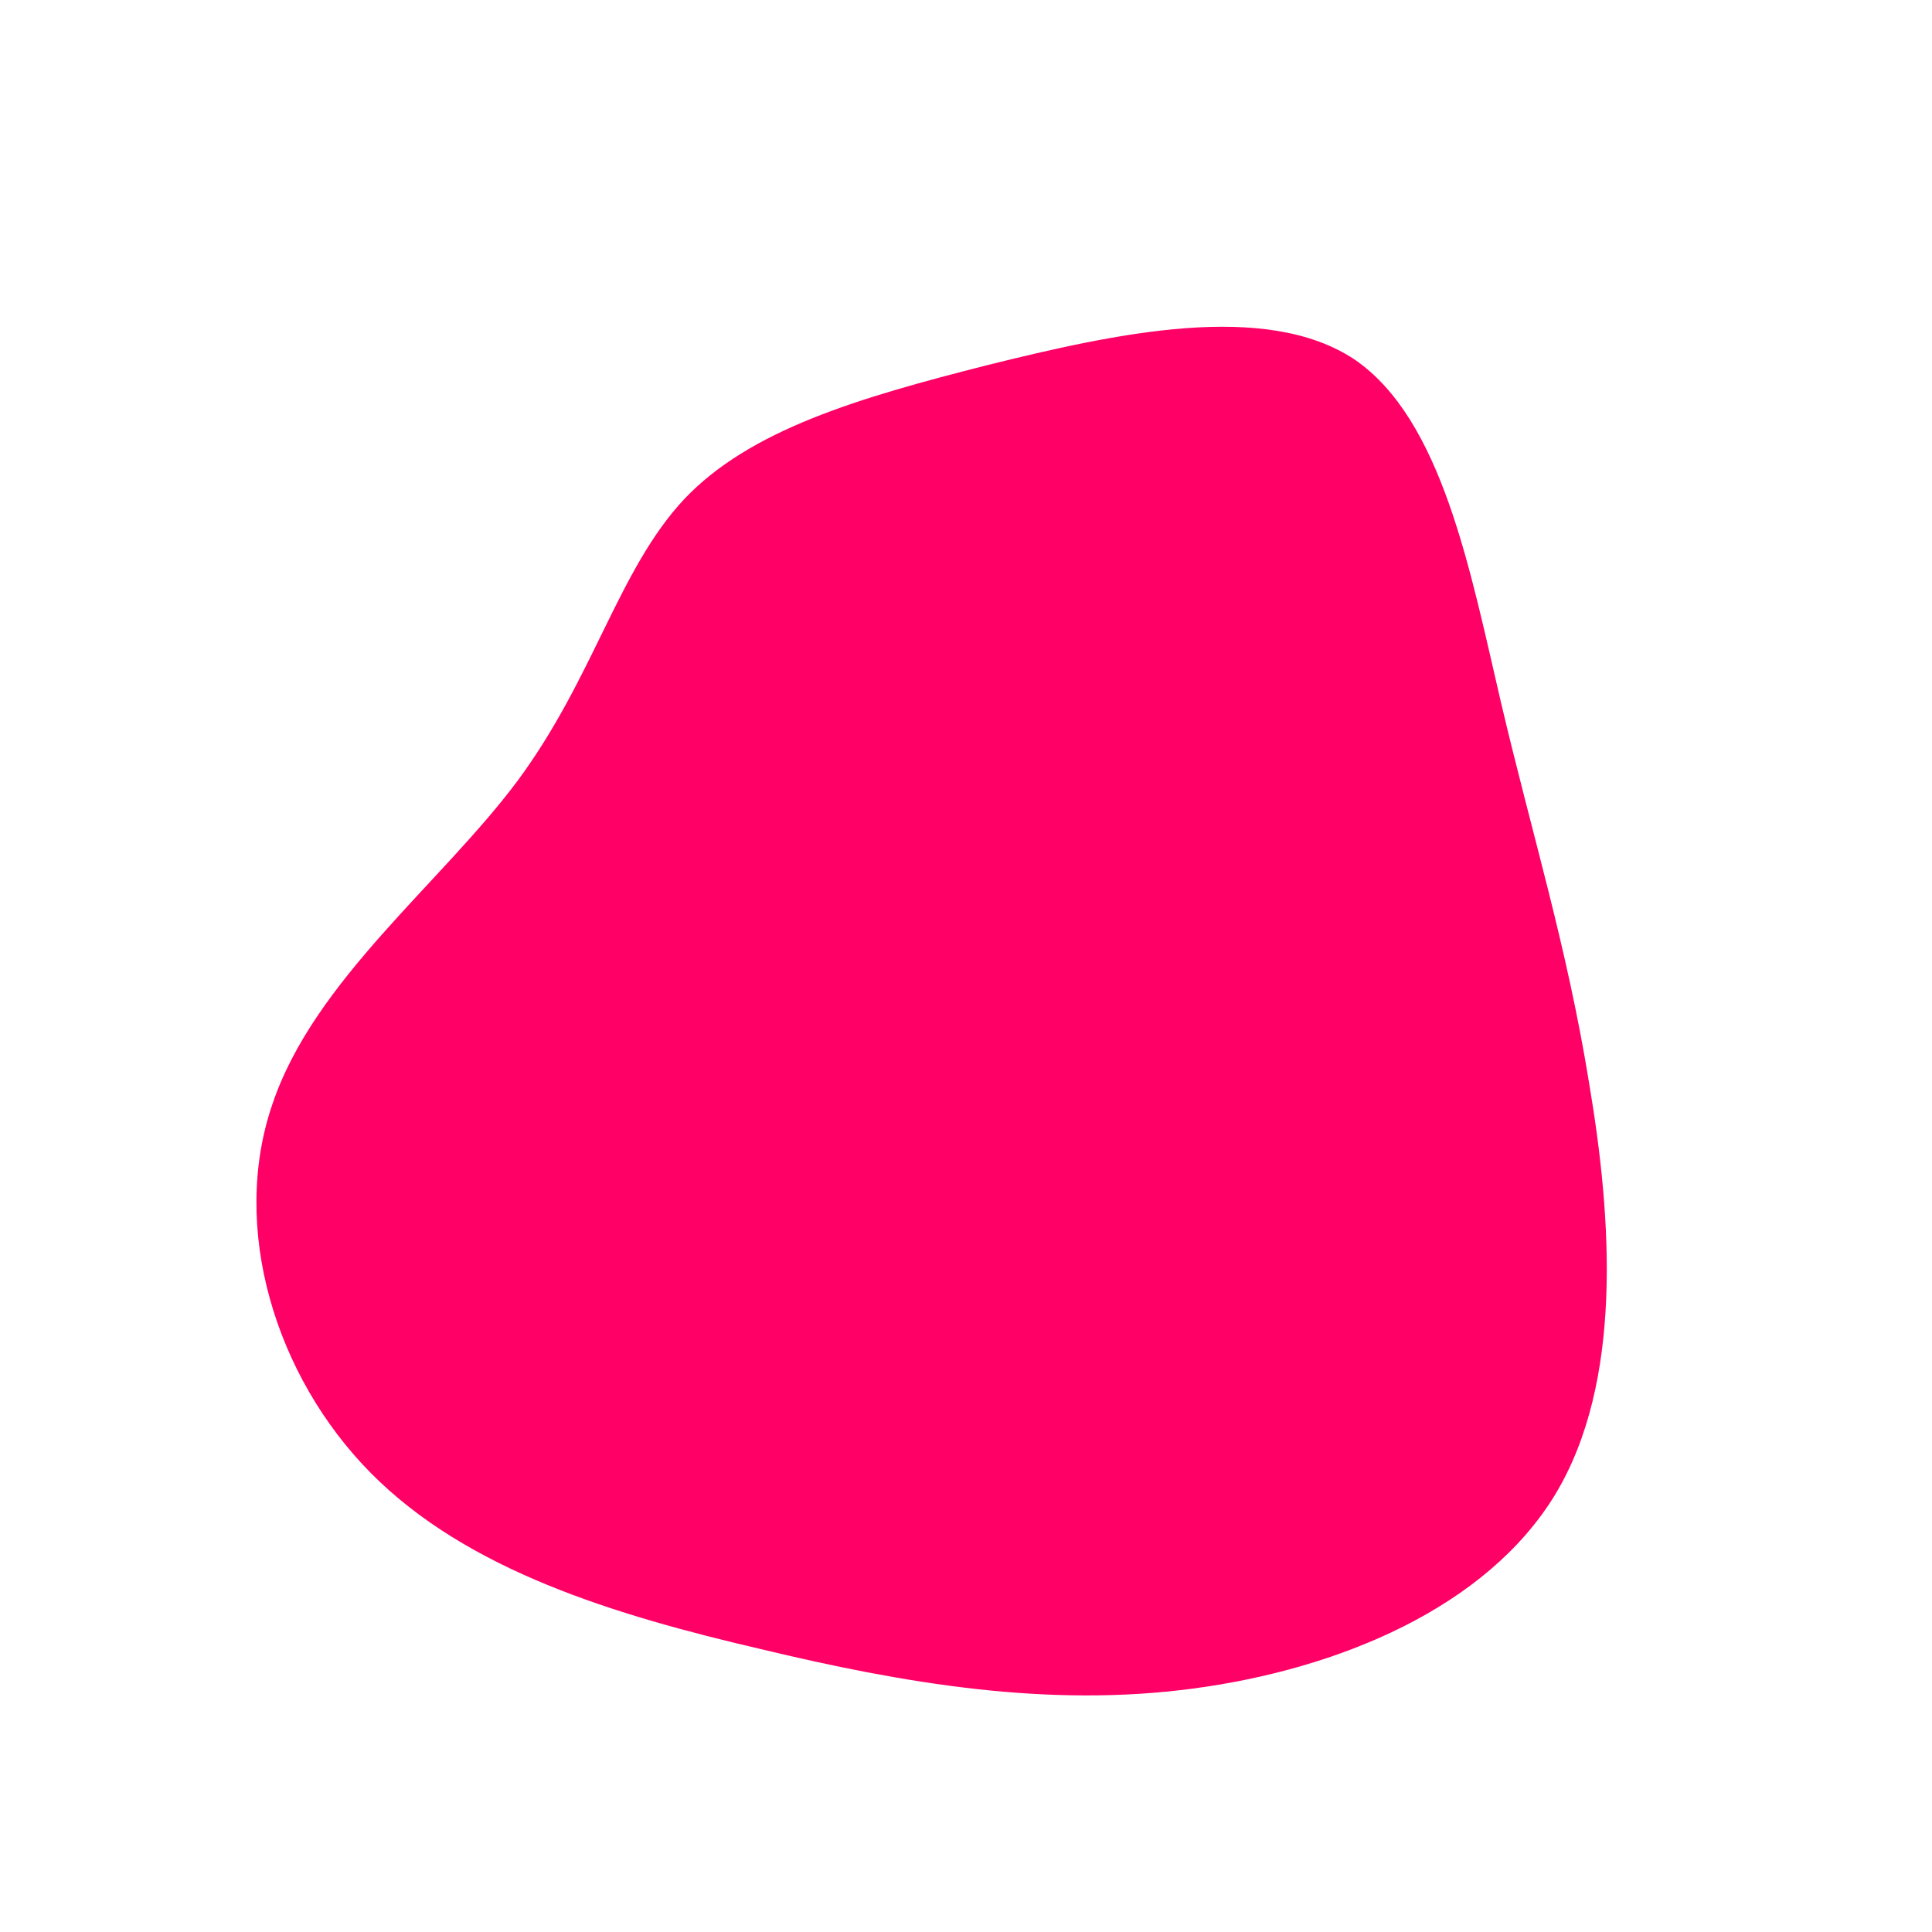
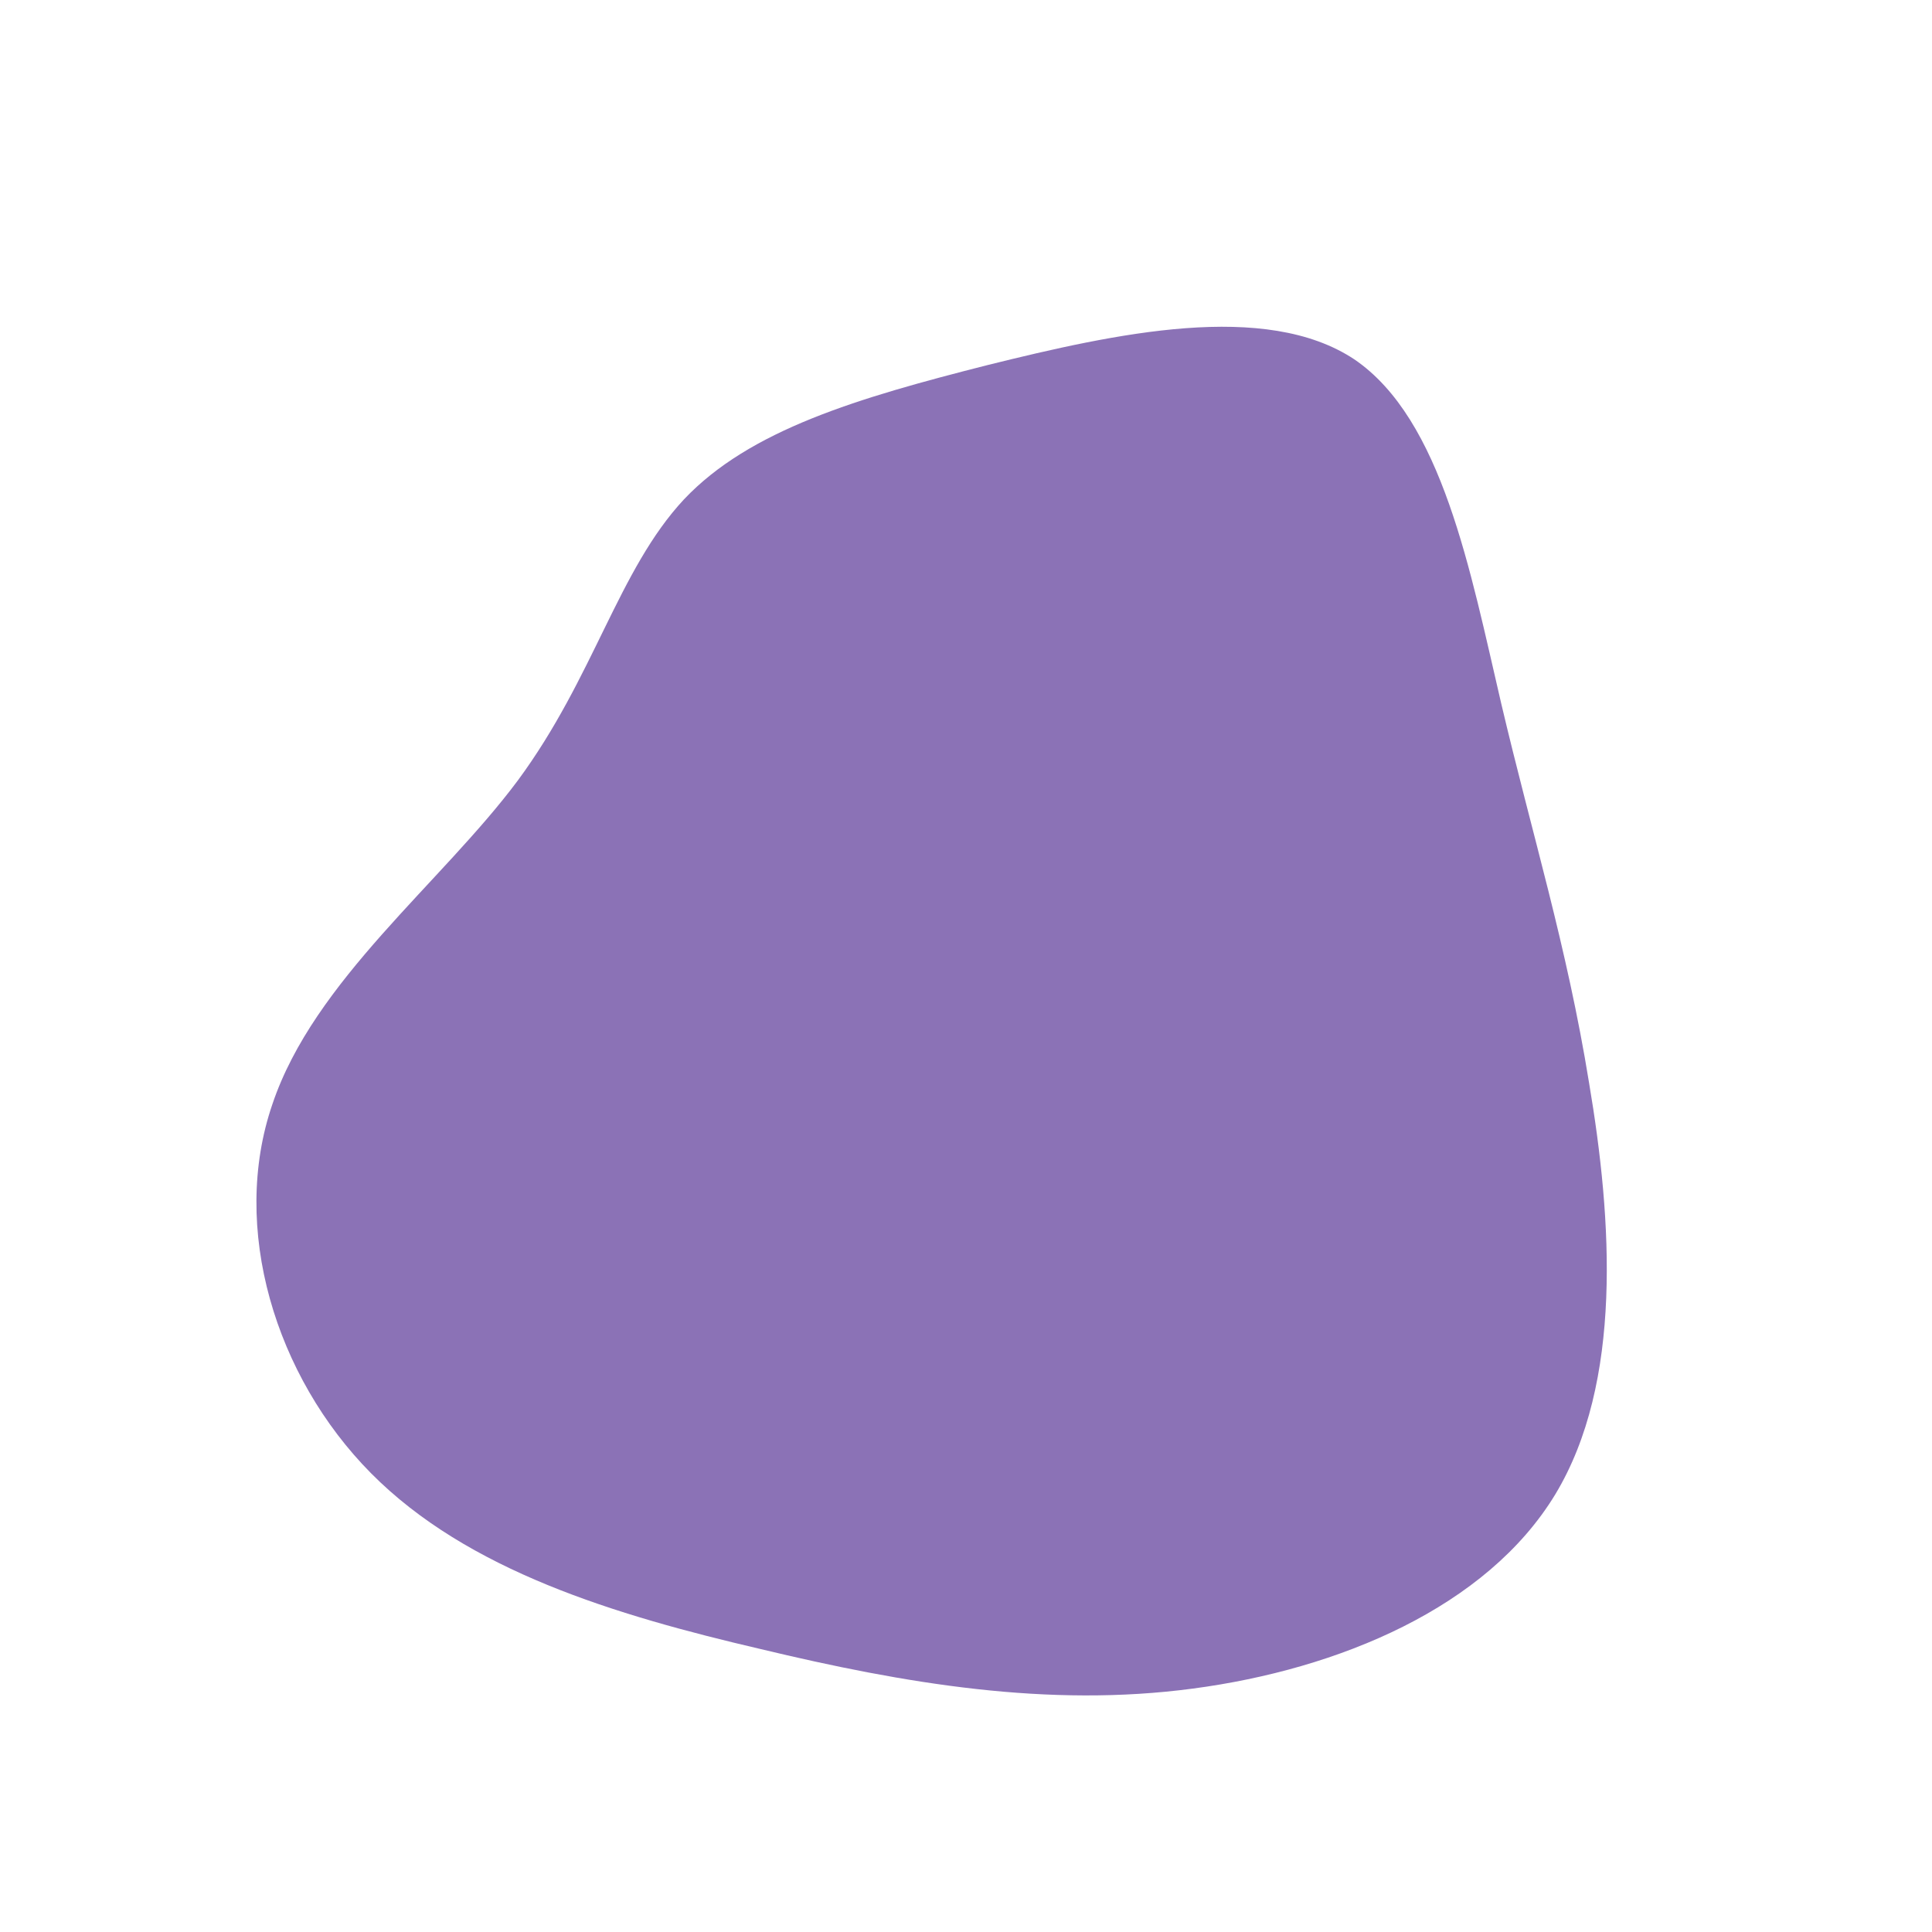
<svg xmlns="http://www.w3.org/2000/svg" viewBox="0 0 200 200">
-   <path fill="#FF0066" d="M40.2,-62.8C49.3,-56.6,52.2,-40.9,55.4,-27.2C58.6,-13.6,62.2,-2.1,64.5,12.1C66.9,26.3,68,43.1,61,54.7C53.9,66.4,38.6,72.8,23.5,74.8C8.5,76.8,-6.3,74.3,-21.3,70.7C-36.3,67.2,-51.6,62.6,-61.6,52.5C-71.5,42.5,-76.2,27.1,-71.8,14.3C-67.5,1.5,-54.3,-8.6,-46.4,-19.2C-38.5,-29.9,-36,-41,-29.2,-48.3C-22.4,-55.5,-11.2,-58.8,2.2,-62.2C15.5,-65.5,31,-68.9,40.2,-62.8Z" transform="translate(100 100)" />
+   <path fill="#8B72B6" d="M40.2,-62.8C49.3,-56.6,52.2,-40.9,55.4,-27.2C58.6,-13.6,62.2,-2.1,64.5,12.1C66.9,26.3,68,43.1,61,54.7C53.9,66.4,38.6,72.8,23.5,74.8C8.5,76.8,-6.3,74.3,-21.3,70.7C-36.3,67.2,-51.6,62.6,-61.6,52.5C-71.5,42.5,-76.2,27.1,-71.8,14.3C-67.5,1.5,-54.3,-8.6,-46.4,-19.2C-38.5,-29.9,-36,-41,-29.2,-48.3C-22.4,-55.5,-11.2,-58.8,2.2,-62.2C15.5,-65.5,31,-68.9,40.2,-62.8Z" transform="translate(100 100)" />
</svg>
